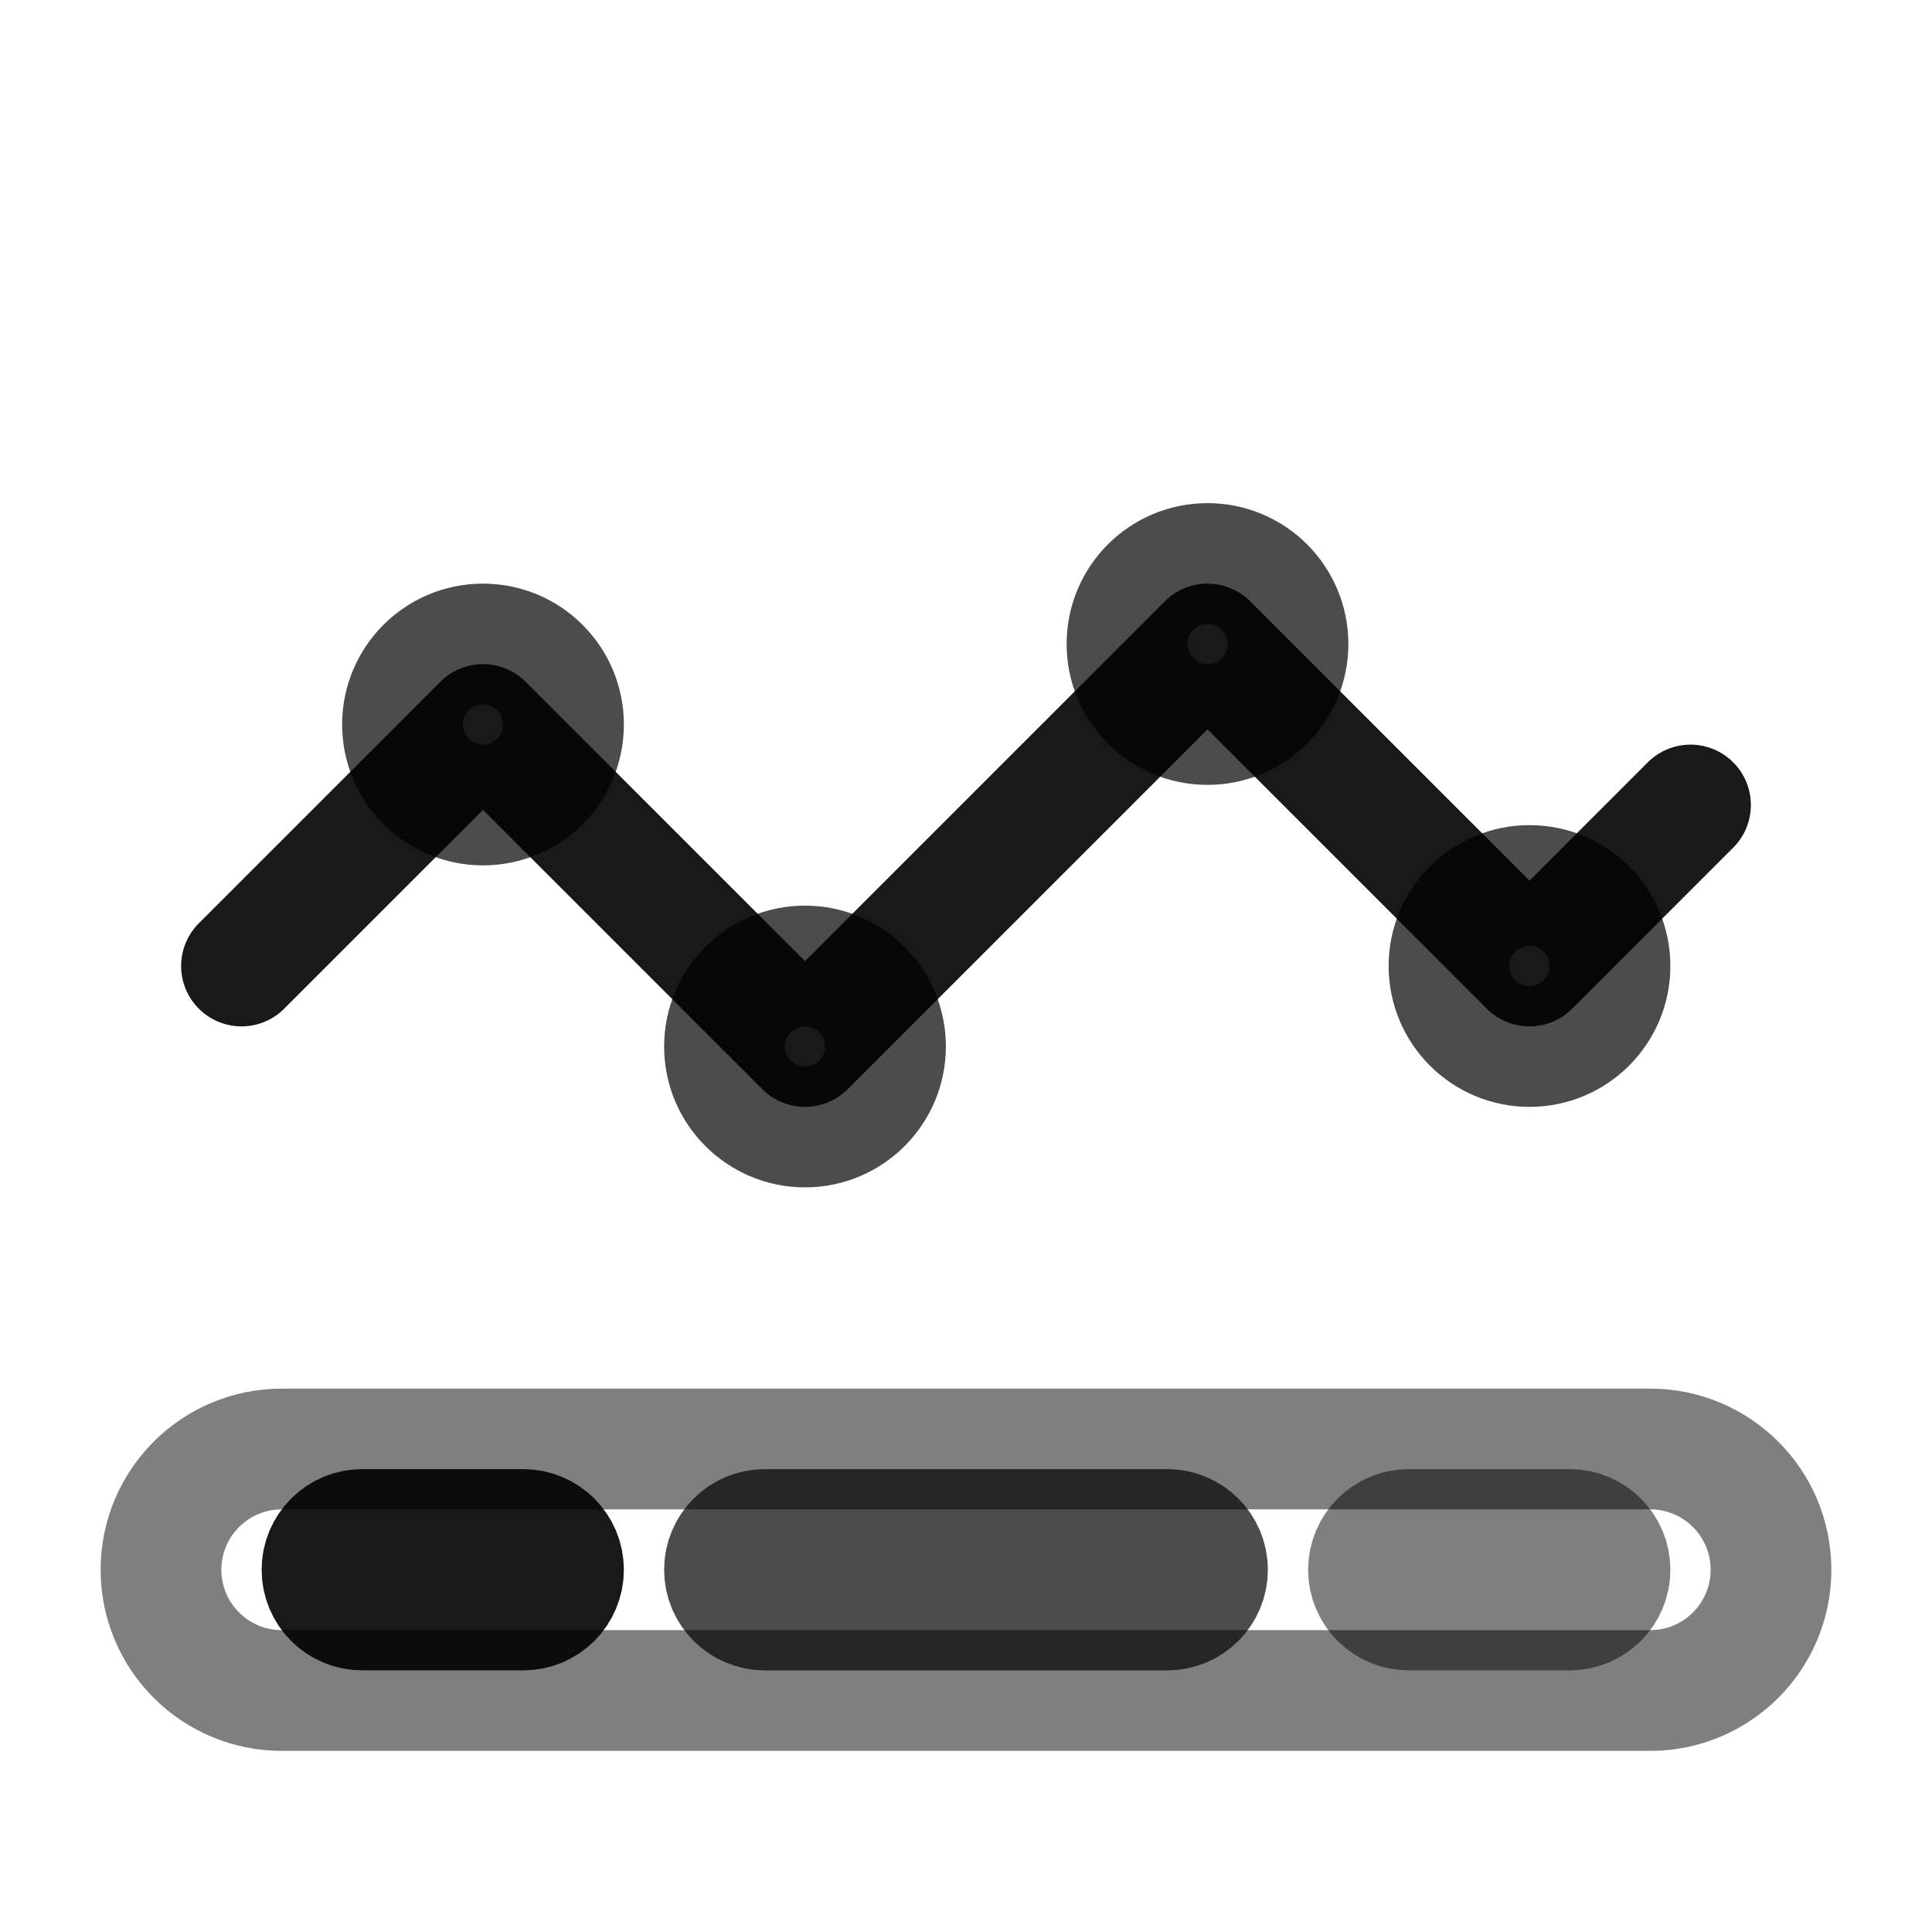
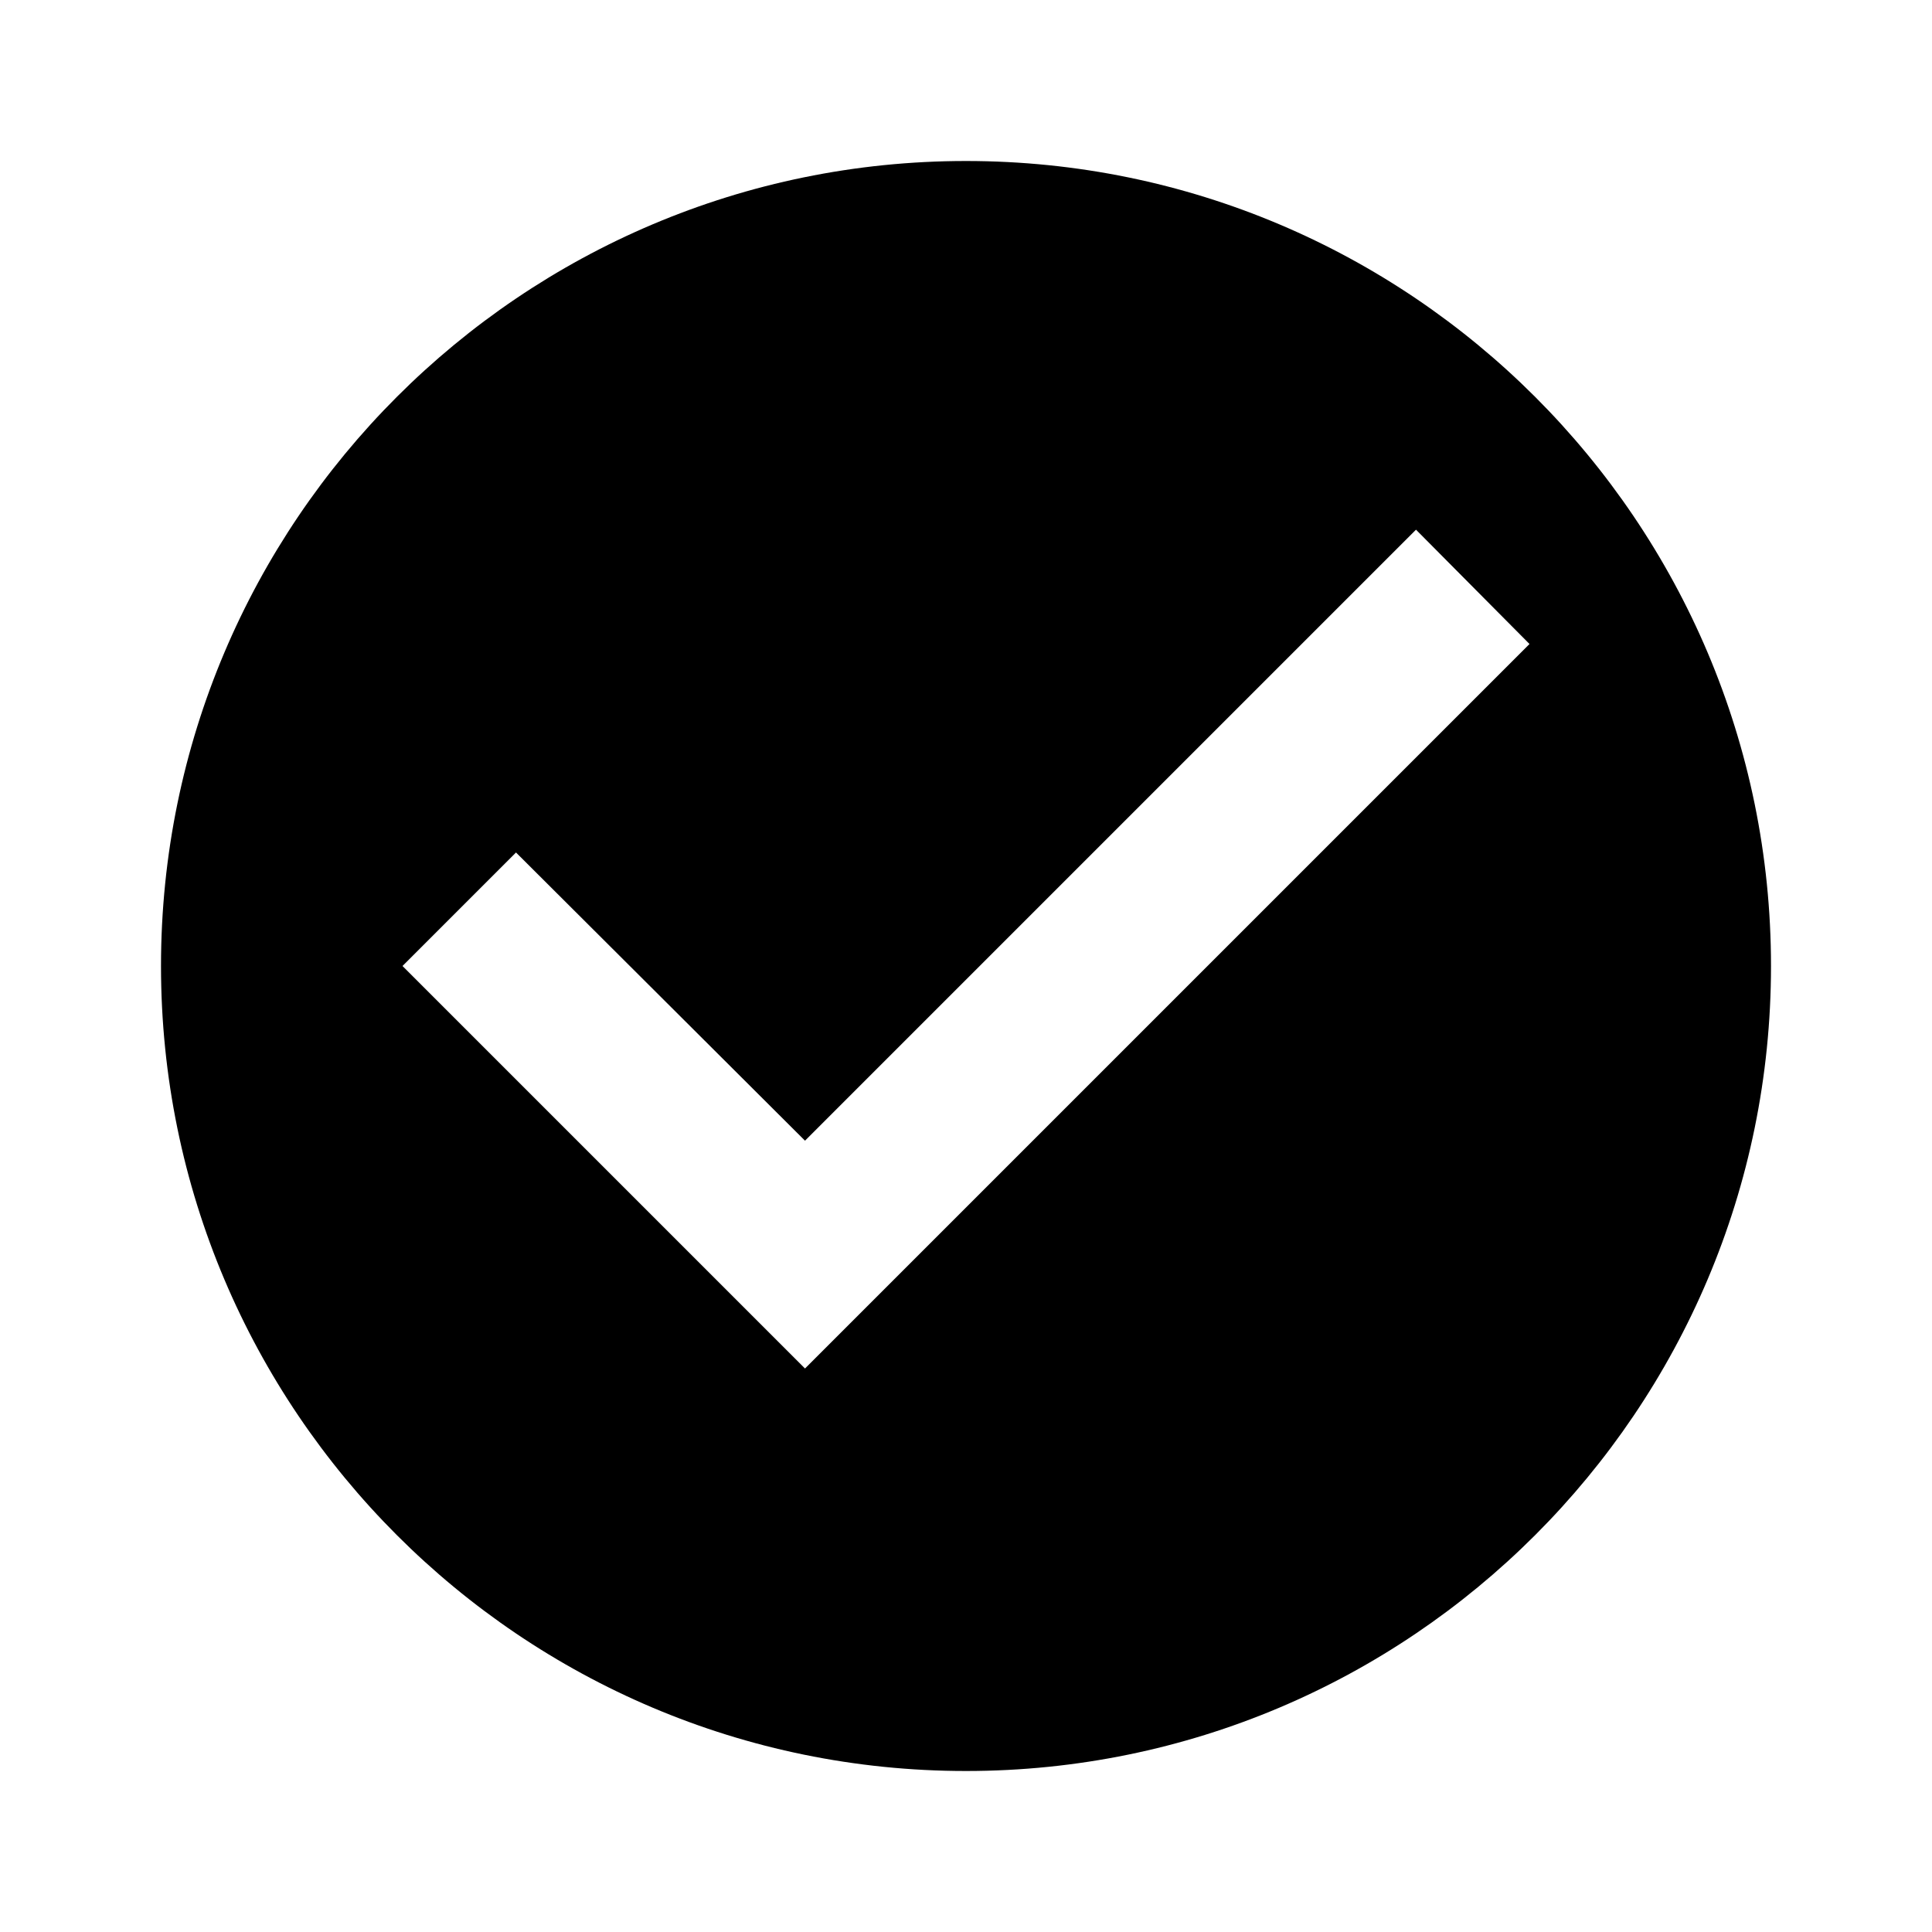
- <svg xmlns="http://www.w3.org/2000/svg" viewBox="0 0 24 24" fill="none" stroke="currentColor" stroke-width="1.5" stroke-linecap="round" stroke-linejoin="round" aria-labelledby="activity-logo-title" role="img">
-   <defs>
-     <style>
-       .logo-primary { 
-         stroke: currentColor; 
-         opacity: 0.9;
-         transition: all 0.3s ease;
-       }
-       .logo-secondary { 
-         stroke: currentColor; 
-         opacity: 0.7;
-         transition: all 0.3s ease;
-       }
-       .logo-accent { 
-         stroke: currentColor; 
-         opacity: 0.5;
-         transition: all 0.3s ease;
-       }
-       @media (prefers-color-scheme: dark) {
-         .logo-primary { opacity: 0.95; }
-         .logo-secondary { opacity: 0.8; }
-         .logo-accent { opacity: 0.6; }
-       }
-       @keyframes pulse-activity {
-         0%, 100% { opacity: 0.5; transform: scale(1); }
-         50% { opacity: 0.8; transform: scale(1.1); }
-       }
-       .logo-animate {
-         animation: pulse-activity 2s ease-in-out infinite;
-       }
-       svg:hover .logo-primary {
-         opacity: 1;
-         stroke-width: 2;
-       }
-       svg:hover .logo-secondary {
-         opacity: 0.9;
-       }
-       svg:hover .logo-accent {
-         opacity: 0.7;
-       }
-       @media (prefers-reduced-motion: reduce) {
-         .logo-animate { animation: none; }
-         svg:hover .logo-primary { transition: none; }
-       }
-     </style>
-   </defs>
-   <path d="M3 12l3-3 4 4 5-5 4 4 2-2" class="logo-primary" />
-   <circle cx="6" cy="9" r="1" class="logo-secondary logo-animate" />
-   <circle cx="10" cy="13" r="1" class="logo-secondary logo-animate" />
-   <circle cx="15" cy="8" r="1" class="logo-secondary logo-animate" />
-   <circle cx="19" cy="12" r="1" class="logo-secondary logo-animate" />
-   <rect x="2" y="18" width="20" height="3" rx="1.5" class="logo-accent" />
-   <rect x="4" y="19" width="3" height="1" rx="0.5" class="logo-primary" />
-   <rect x="9" y="19" width="6" height="1" rx="0.5" class="logo-secondary" />
-   <rect x="17" y="19" width="3" height="1" rx="0.5" class="logo-accent" />
+ <svg xmlns="http://www.w3.org/2000/svg" viewBox="0 0 24 24" fill="currentColor">
+   <path d="M12 2C6.48 2 2 6.48 2 12s4.48 10 10 10 10-4.48 10-10S17.52 2 12 2zm-2 15l-5-5 1.41-1.41L10 14.17l7.59-7.59L19 8l-9 9z" />
</svg>
